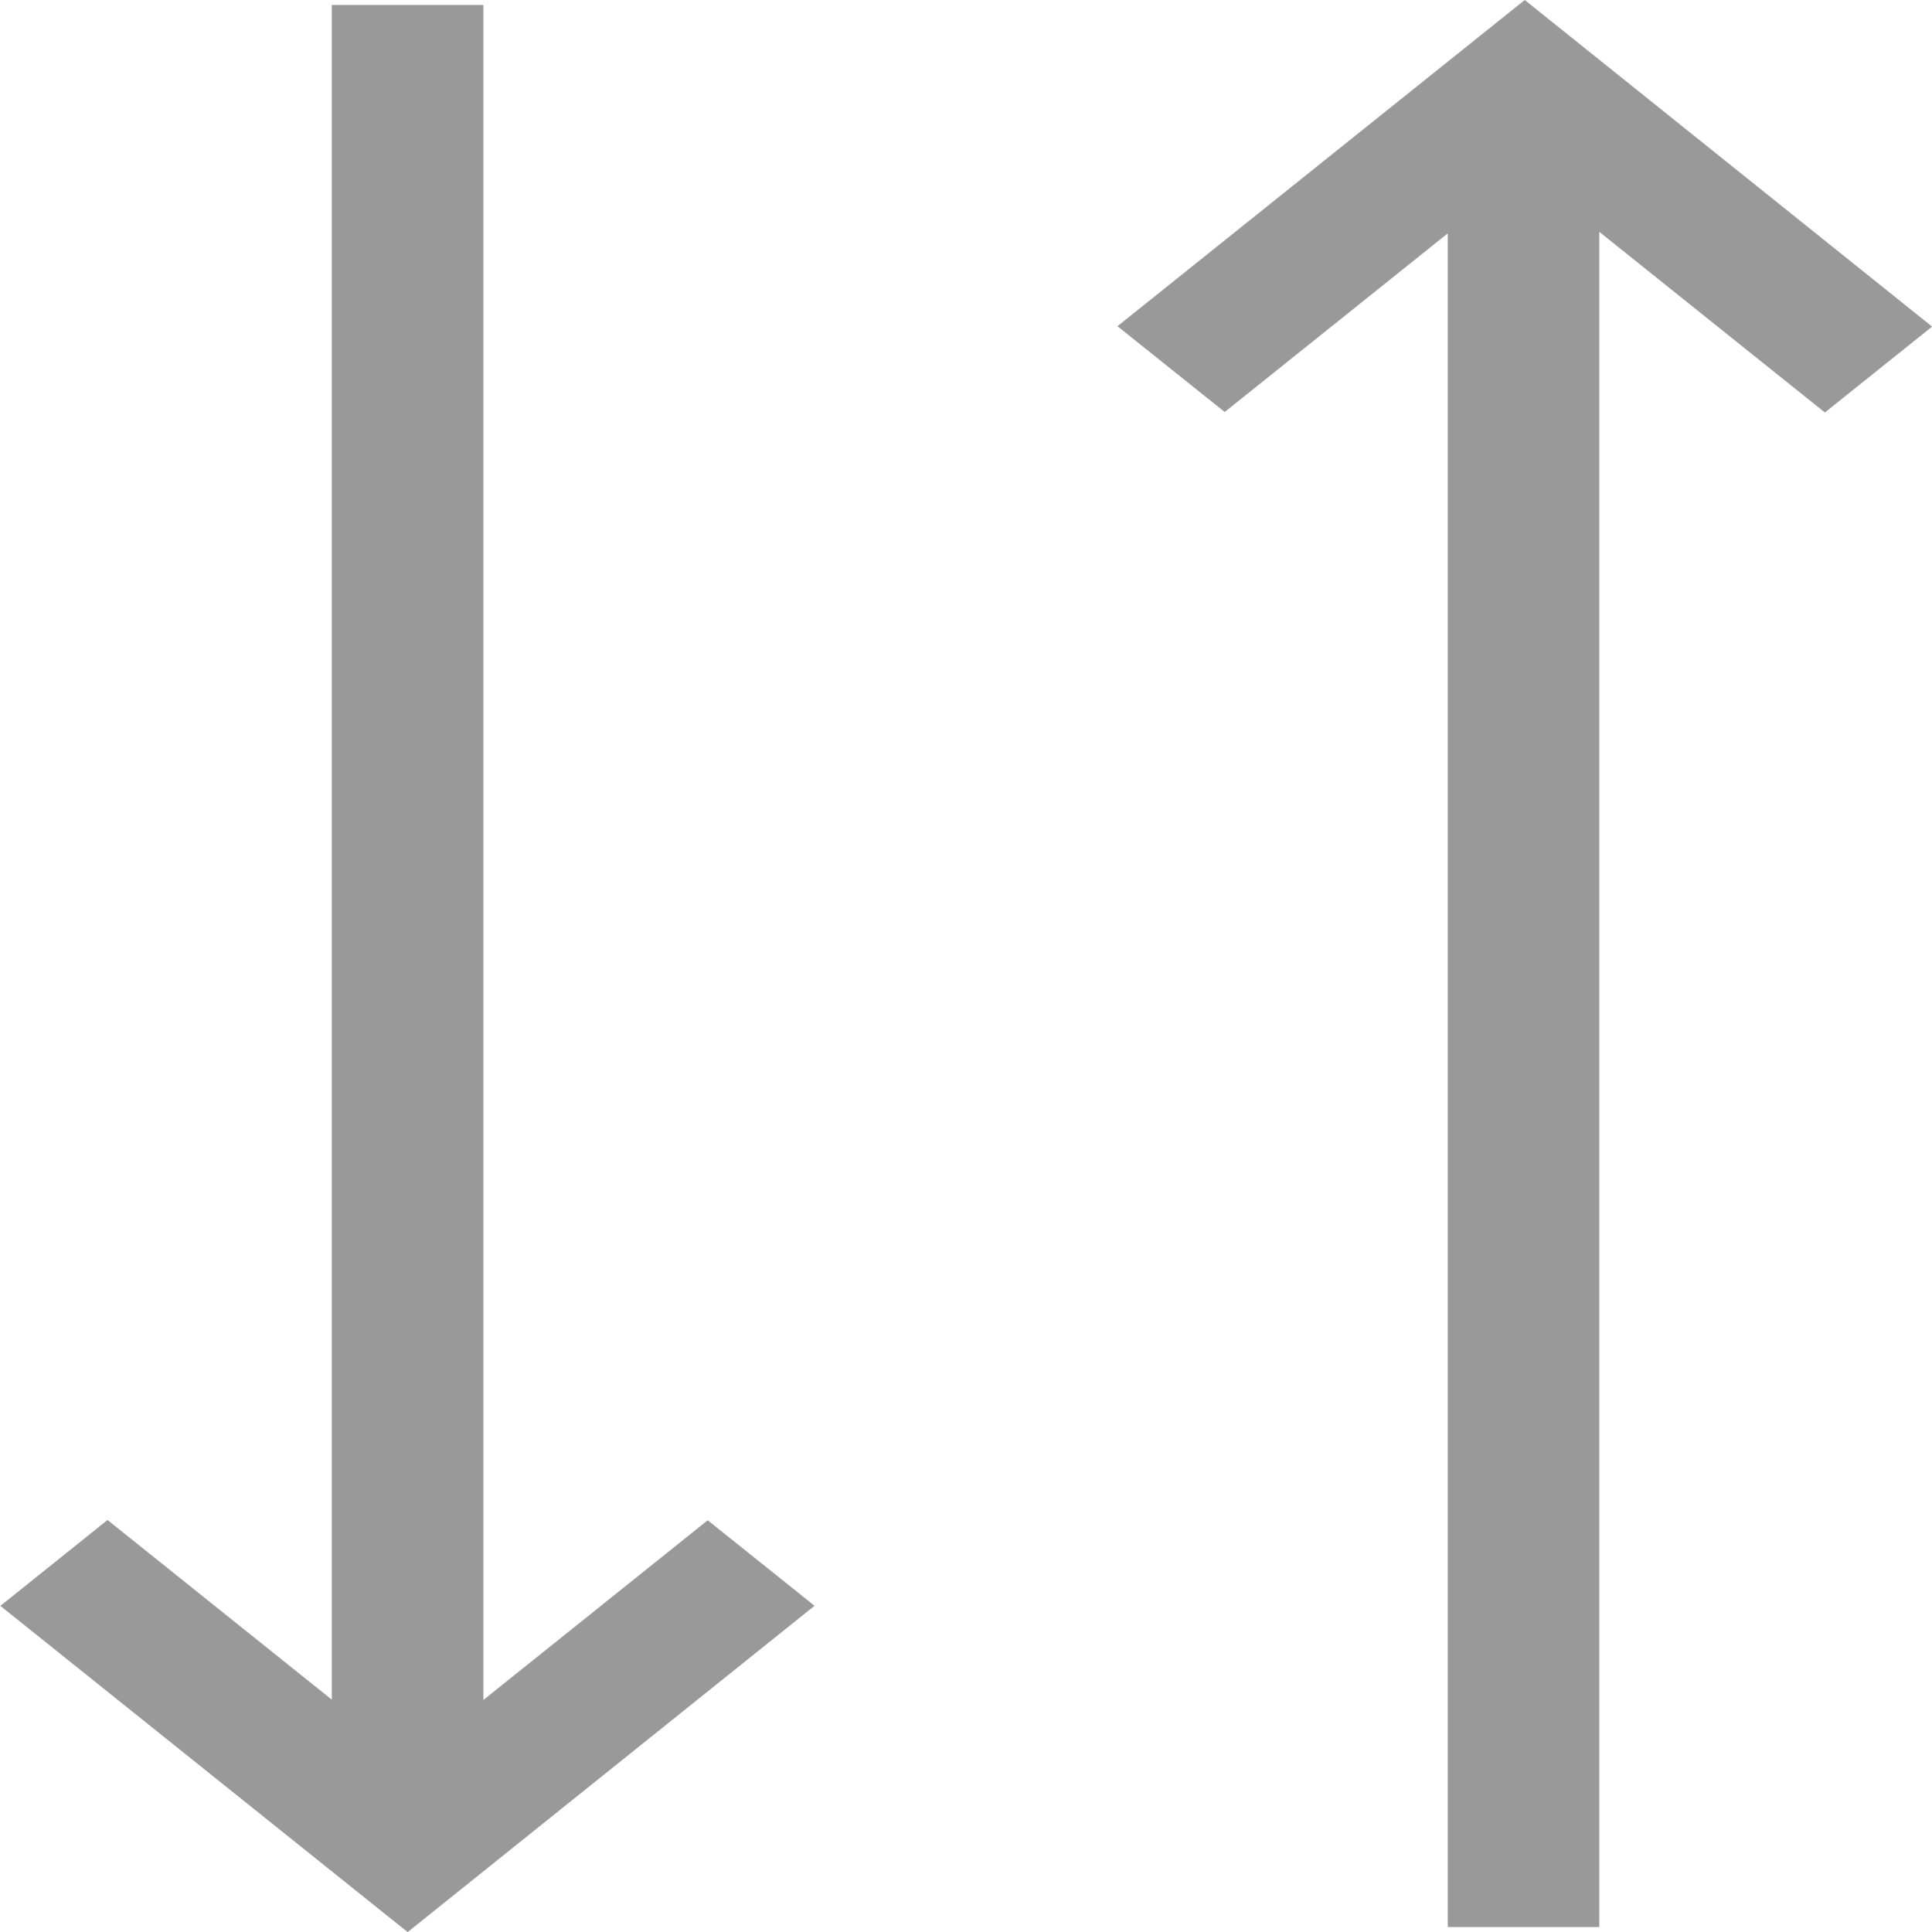
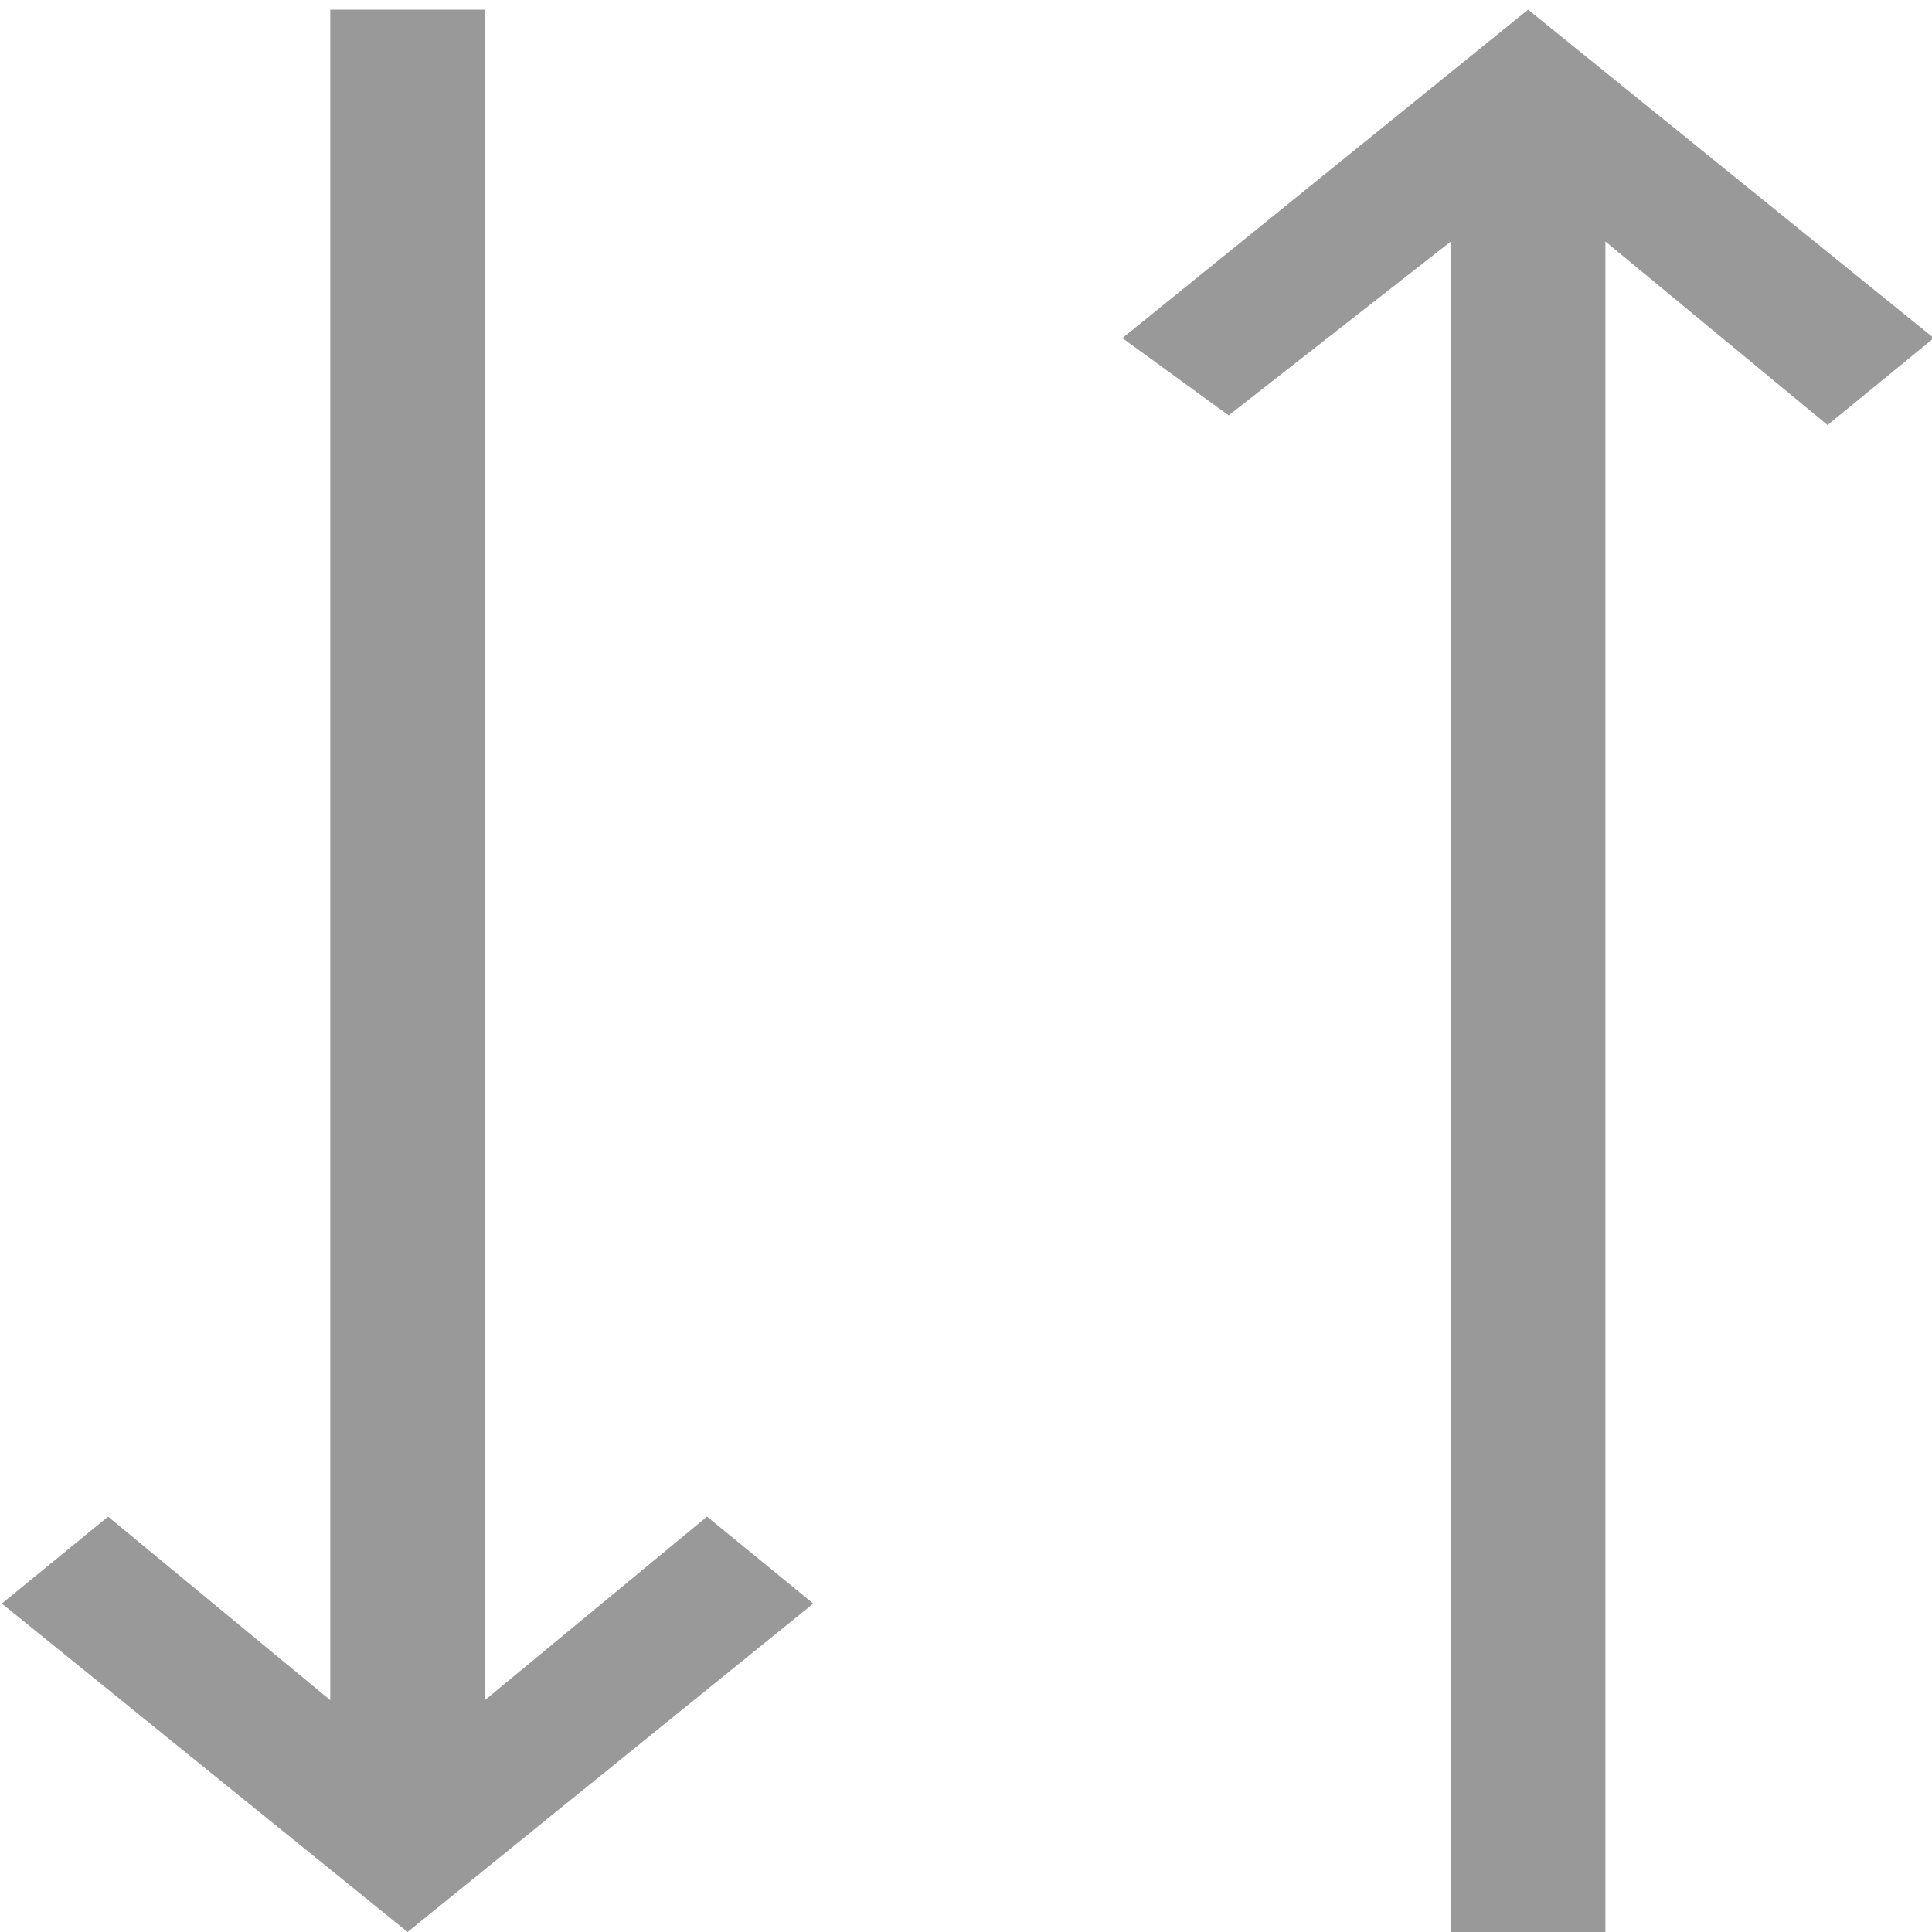
- <svg xmlns="http://www.w3.org/2000/svg" viewBox="3591 191 20 20">
-   <defs>
-     <style>
-       .cls-1 {
-         fill: #999;
-       }
-     </style>
-   </defs>
+ <svg xmlns="http://www.w3.org/2000/svg" version="1.1" id="Layer_1" x="0px" y="0px" viewBox="0 0 20 20" style="enable-background:new 0 0 20 20;" xml:space="preserve">
+   <style type="text/css">
+ 	.st0{fill:#999999;}
+ </style>
  <g id="exchange" transform="translate(3658.519 191) rotate(90)">
-     <path id="Path_40" data-name="Path 40" class="cls-1" d="M4.265,54.841,2.416,52.532H19.949V50.963H2.4l1.87-2.335-.889-1.11L0,51.735l3.377,4.216Z" transform="translate(0 0)" />
-     <path id="Path_41" data-name="Path 41" class="cls-1" d="M17.785,268.694,16.9,269.8l1.86,2.322H1.213v1.569H18.757l-1.86,2.322.889,1.109,3.377-4.216Z" transform="translate(-1.162 -209.607)" />
+     <path class="st0" d="M-186.7,3645.8l-1.8-2.3h17.5v-1.6h-17.5l1.9-2.3l-0.9-1.1l-3.4,4.2l3.4,4.2L-186.7,3645.8z" />
+     <path class="st0" d="M-174.4,3650.1l-0.9,1.1l1.9,2.3h-17.5v1.6h17.5l-1.9,2.3l0.9,1.1l3.4-4.2L-174.4,3650.1z" />
  </g>
</svg>
